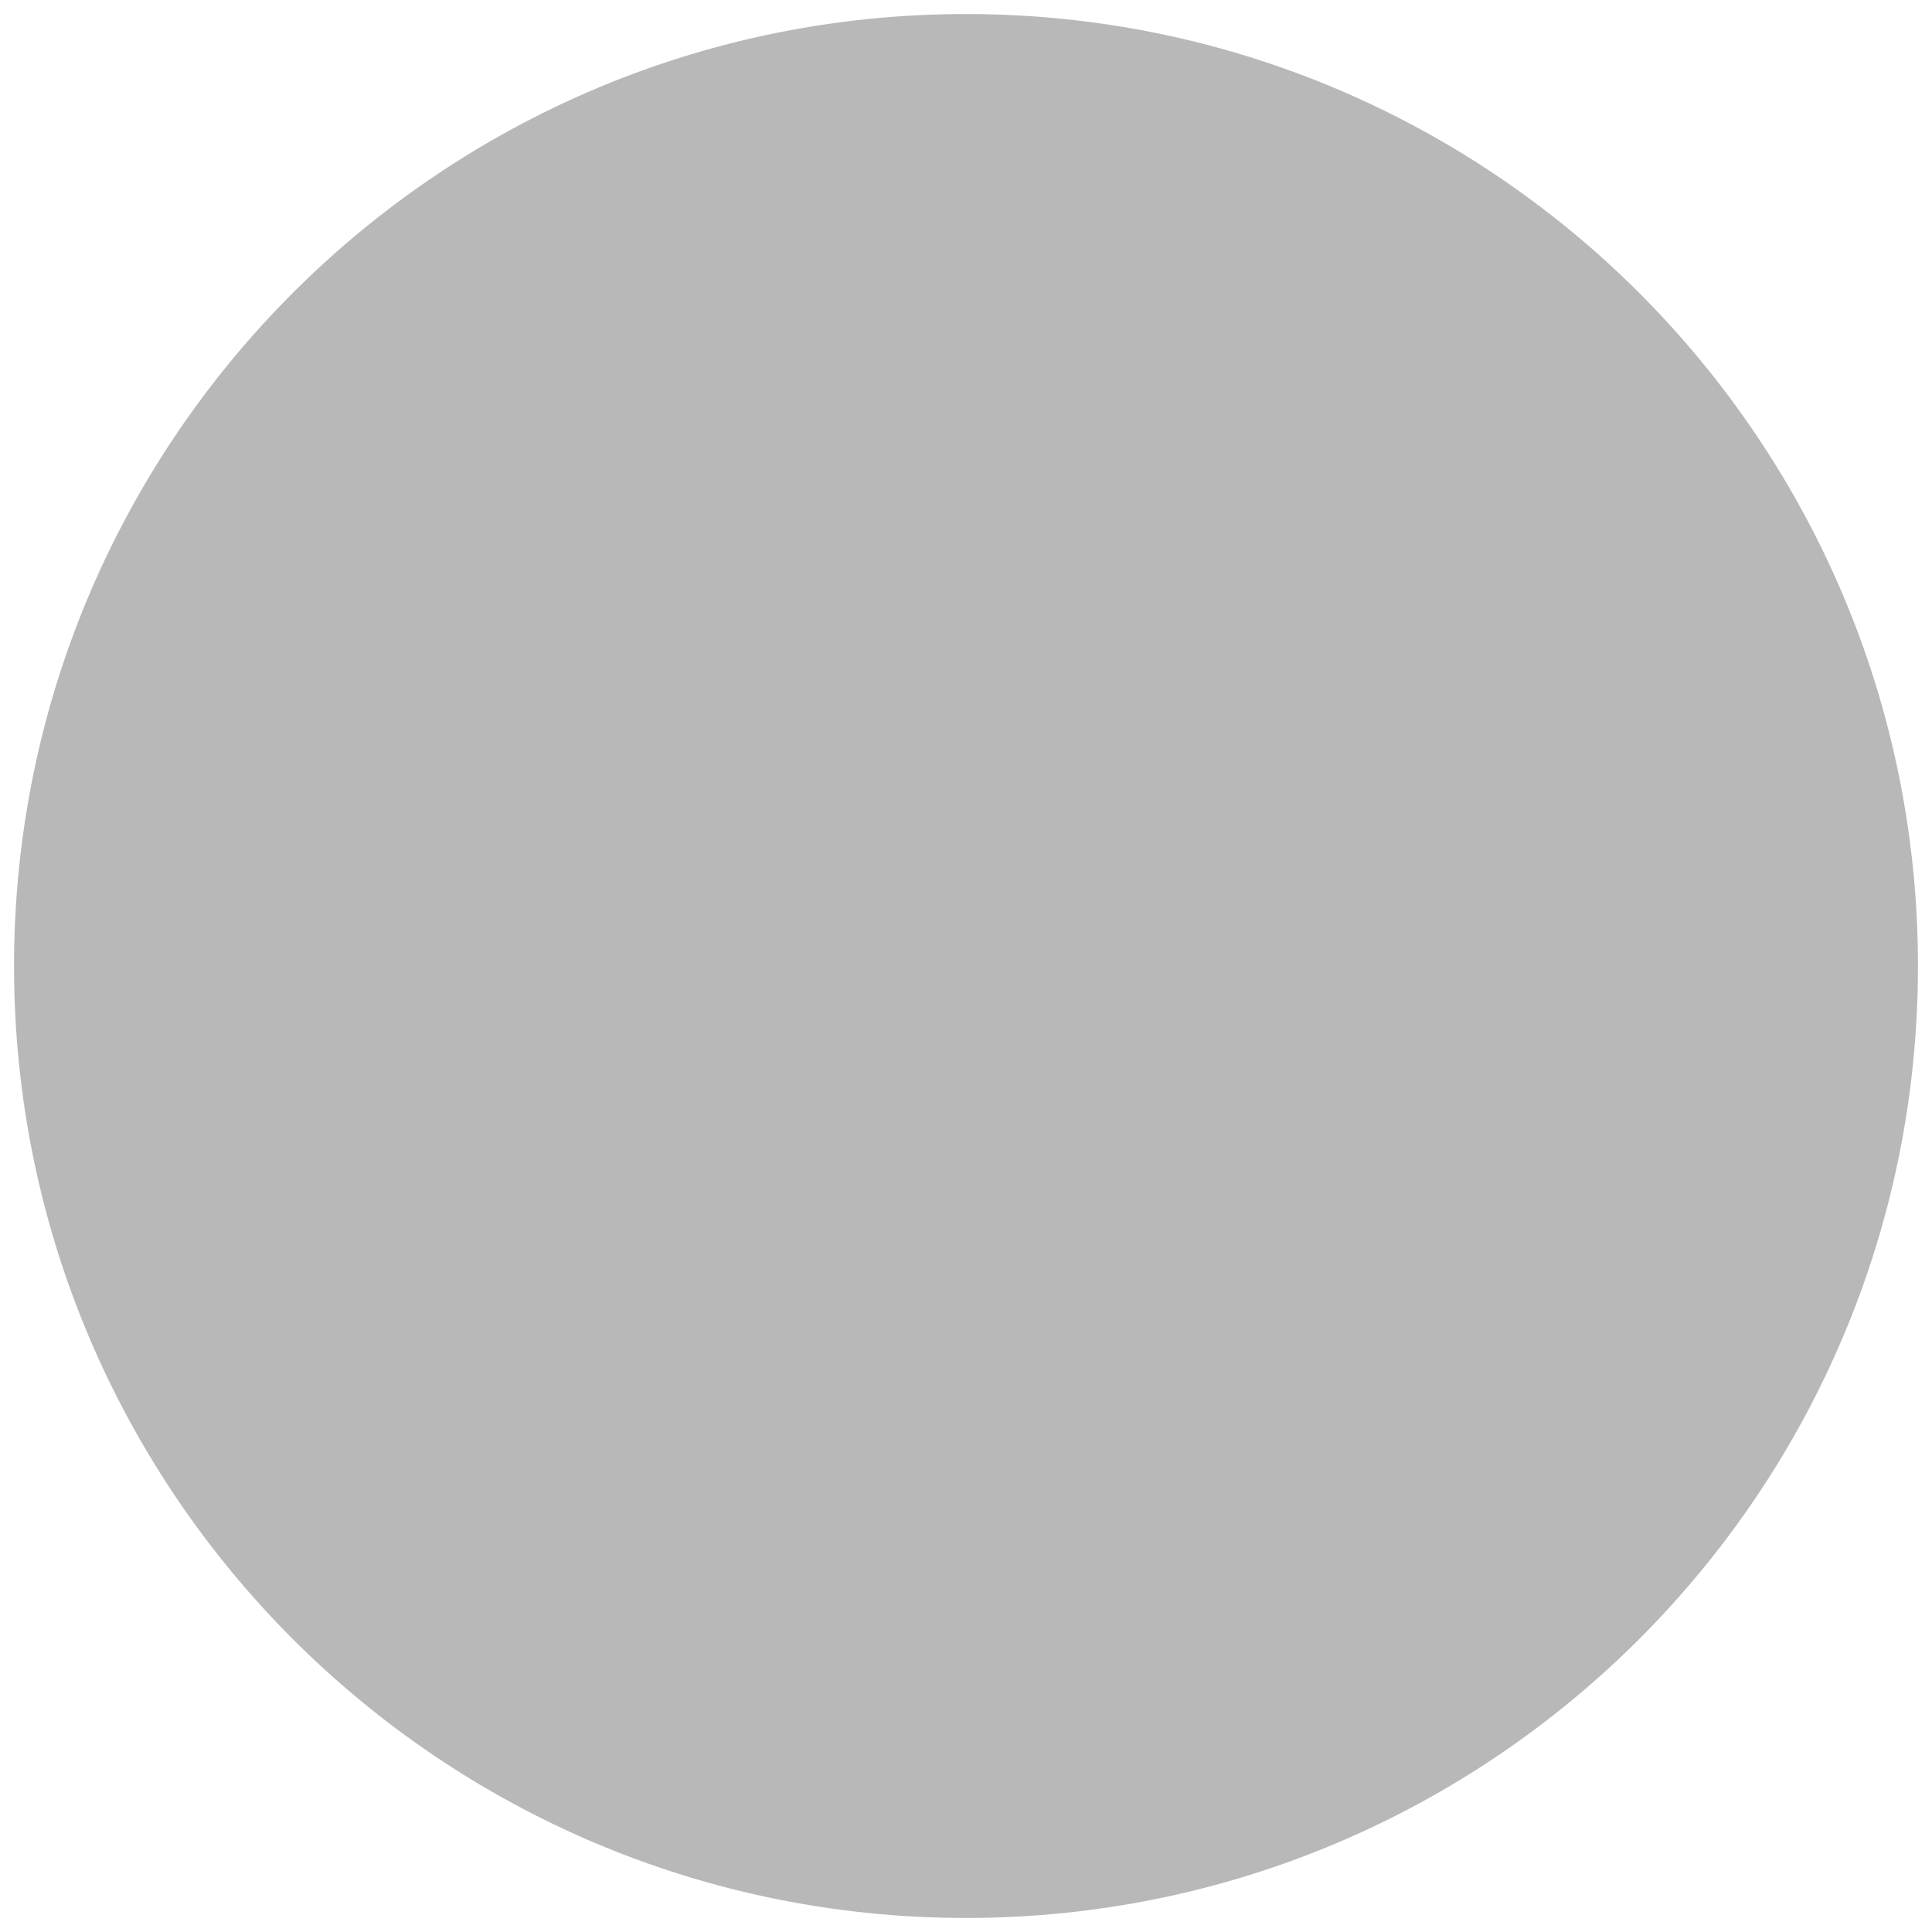
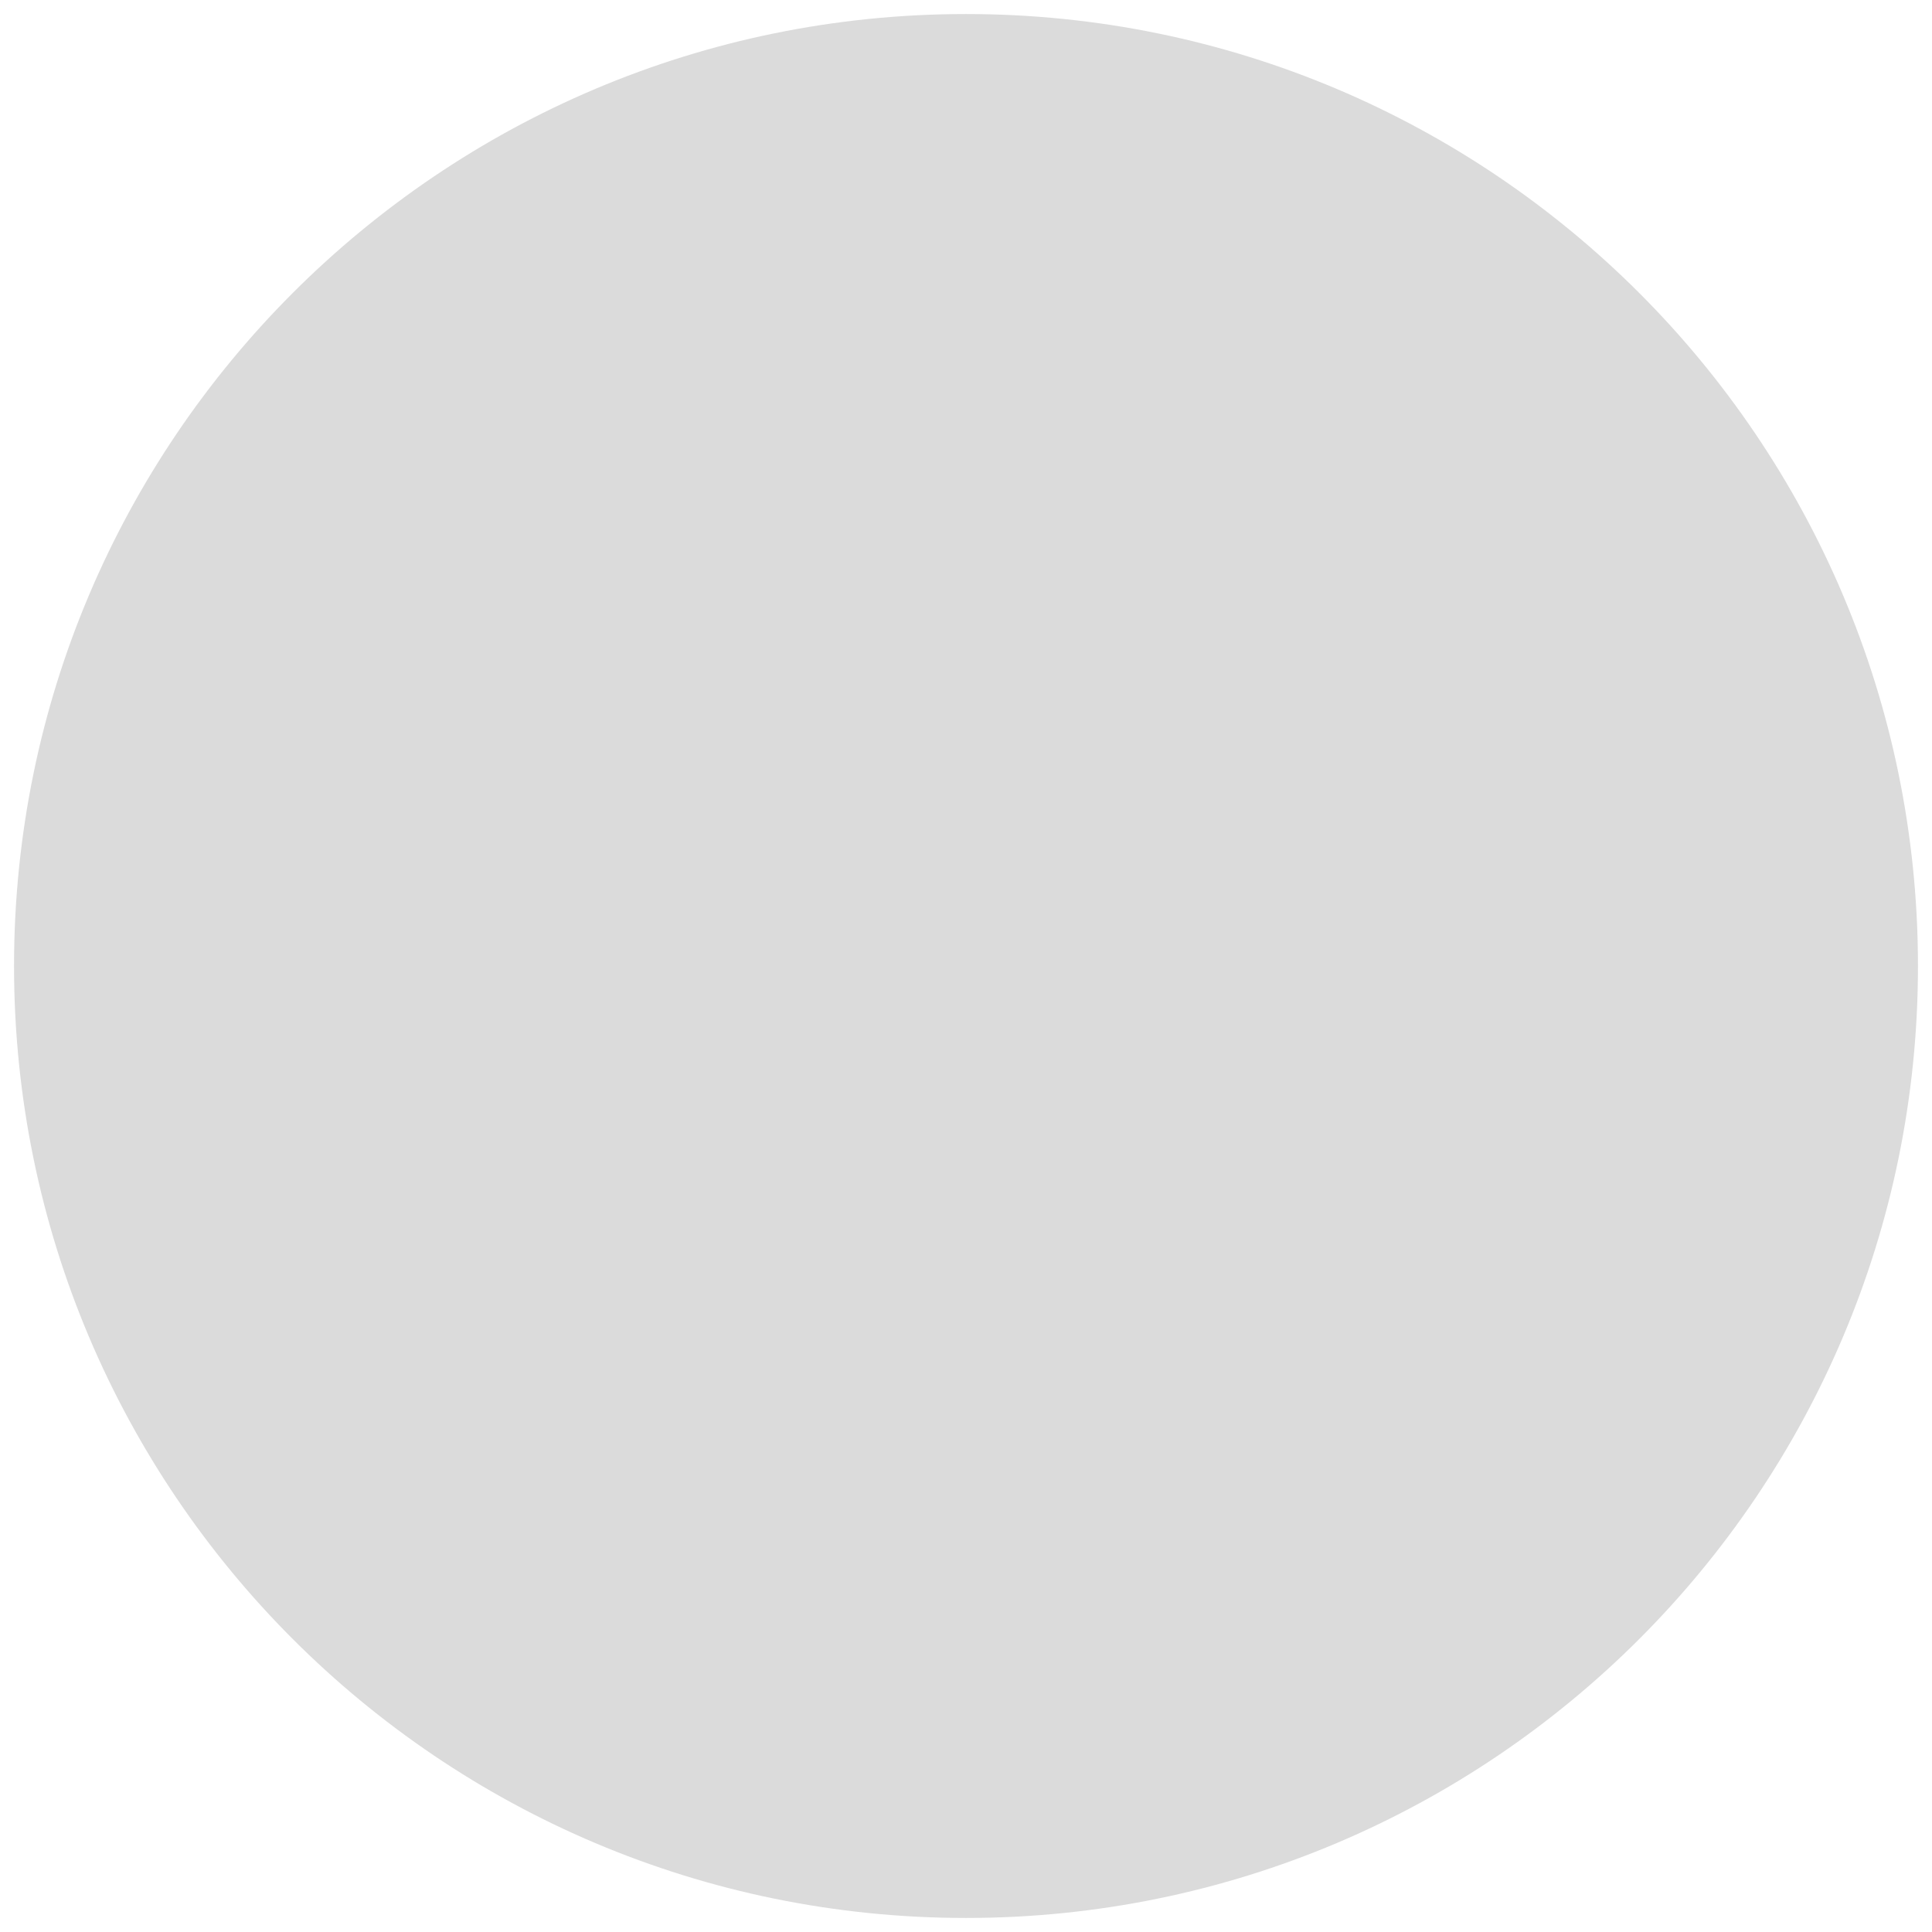
<svg xmlns="http://www.w3.org/2000/svg" width="64" height="64" version="1.1" viewBox="0 0 64 64">
  <style>
        circle {
            animation: pulse 2000ms linear 0ms infinite;
            transform-origin: 50% 50%;
        }
        @keyframes pulse {
            0% {
                opacity: 1;
                transform: scale(0%);
            }
            20% {
                opacity: 1;
            }
            100% {
                opacity: 0;
                transform: scale(100%);
            }
        }
    </style>
-   <circle cx="32" cy="32" r="31.535" fill="hsl(0deg, 0%, 72%)" />
+   <circle cx="32" cy="32" r="31.535" fill="hsl(0deg, 0%, 86%)" />
</svg>
